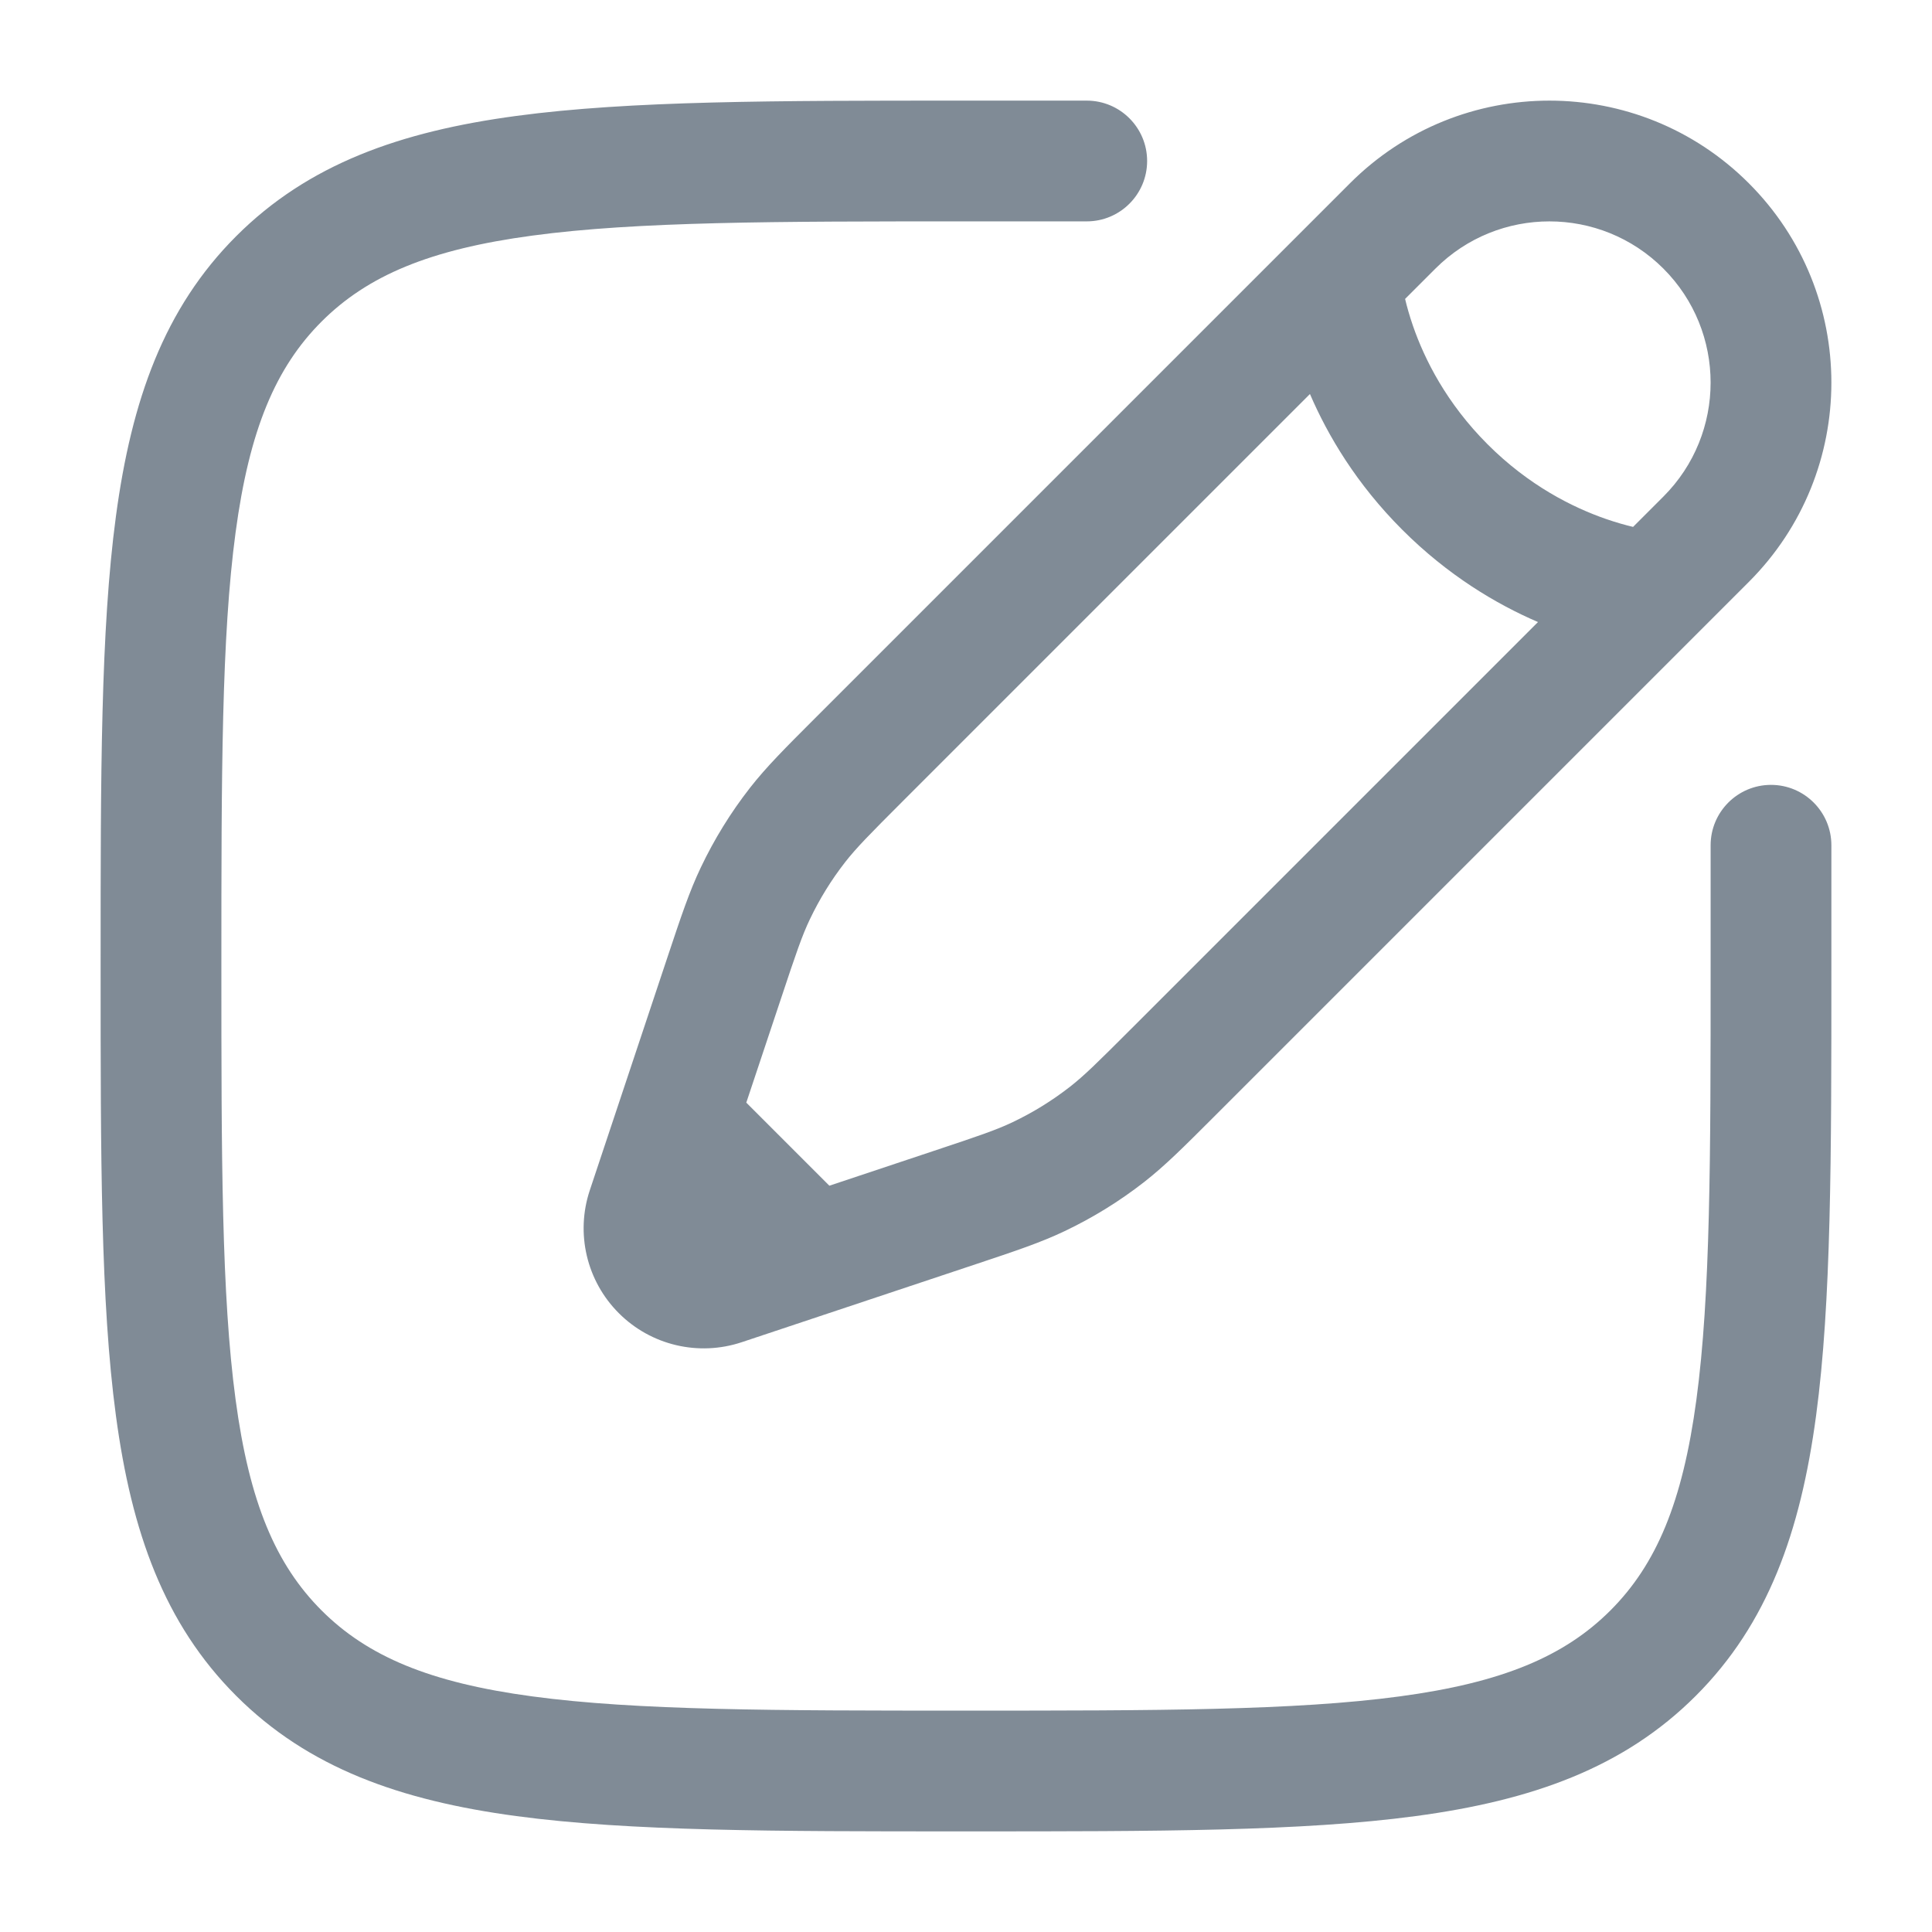
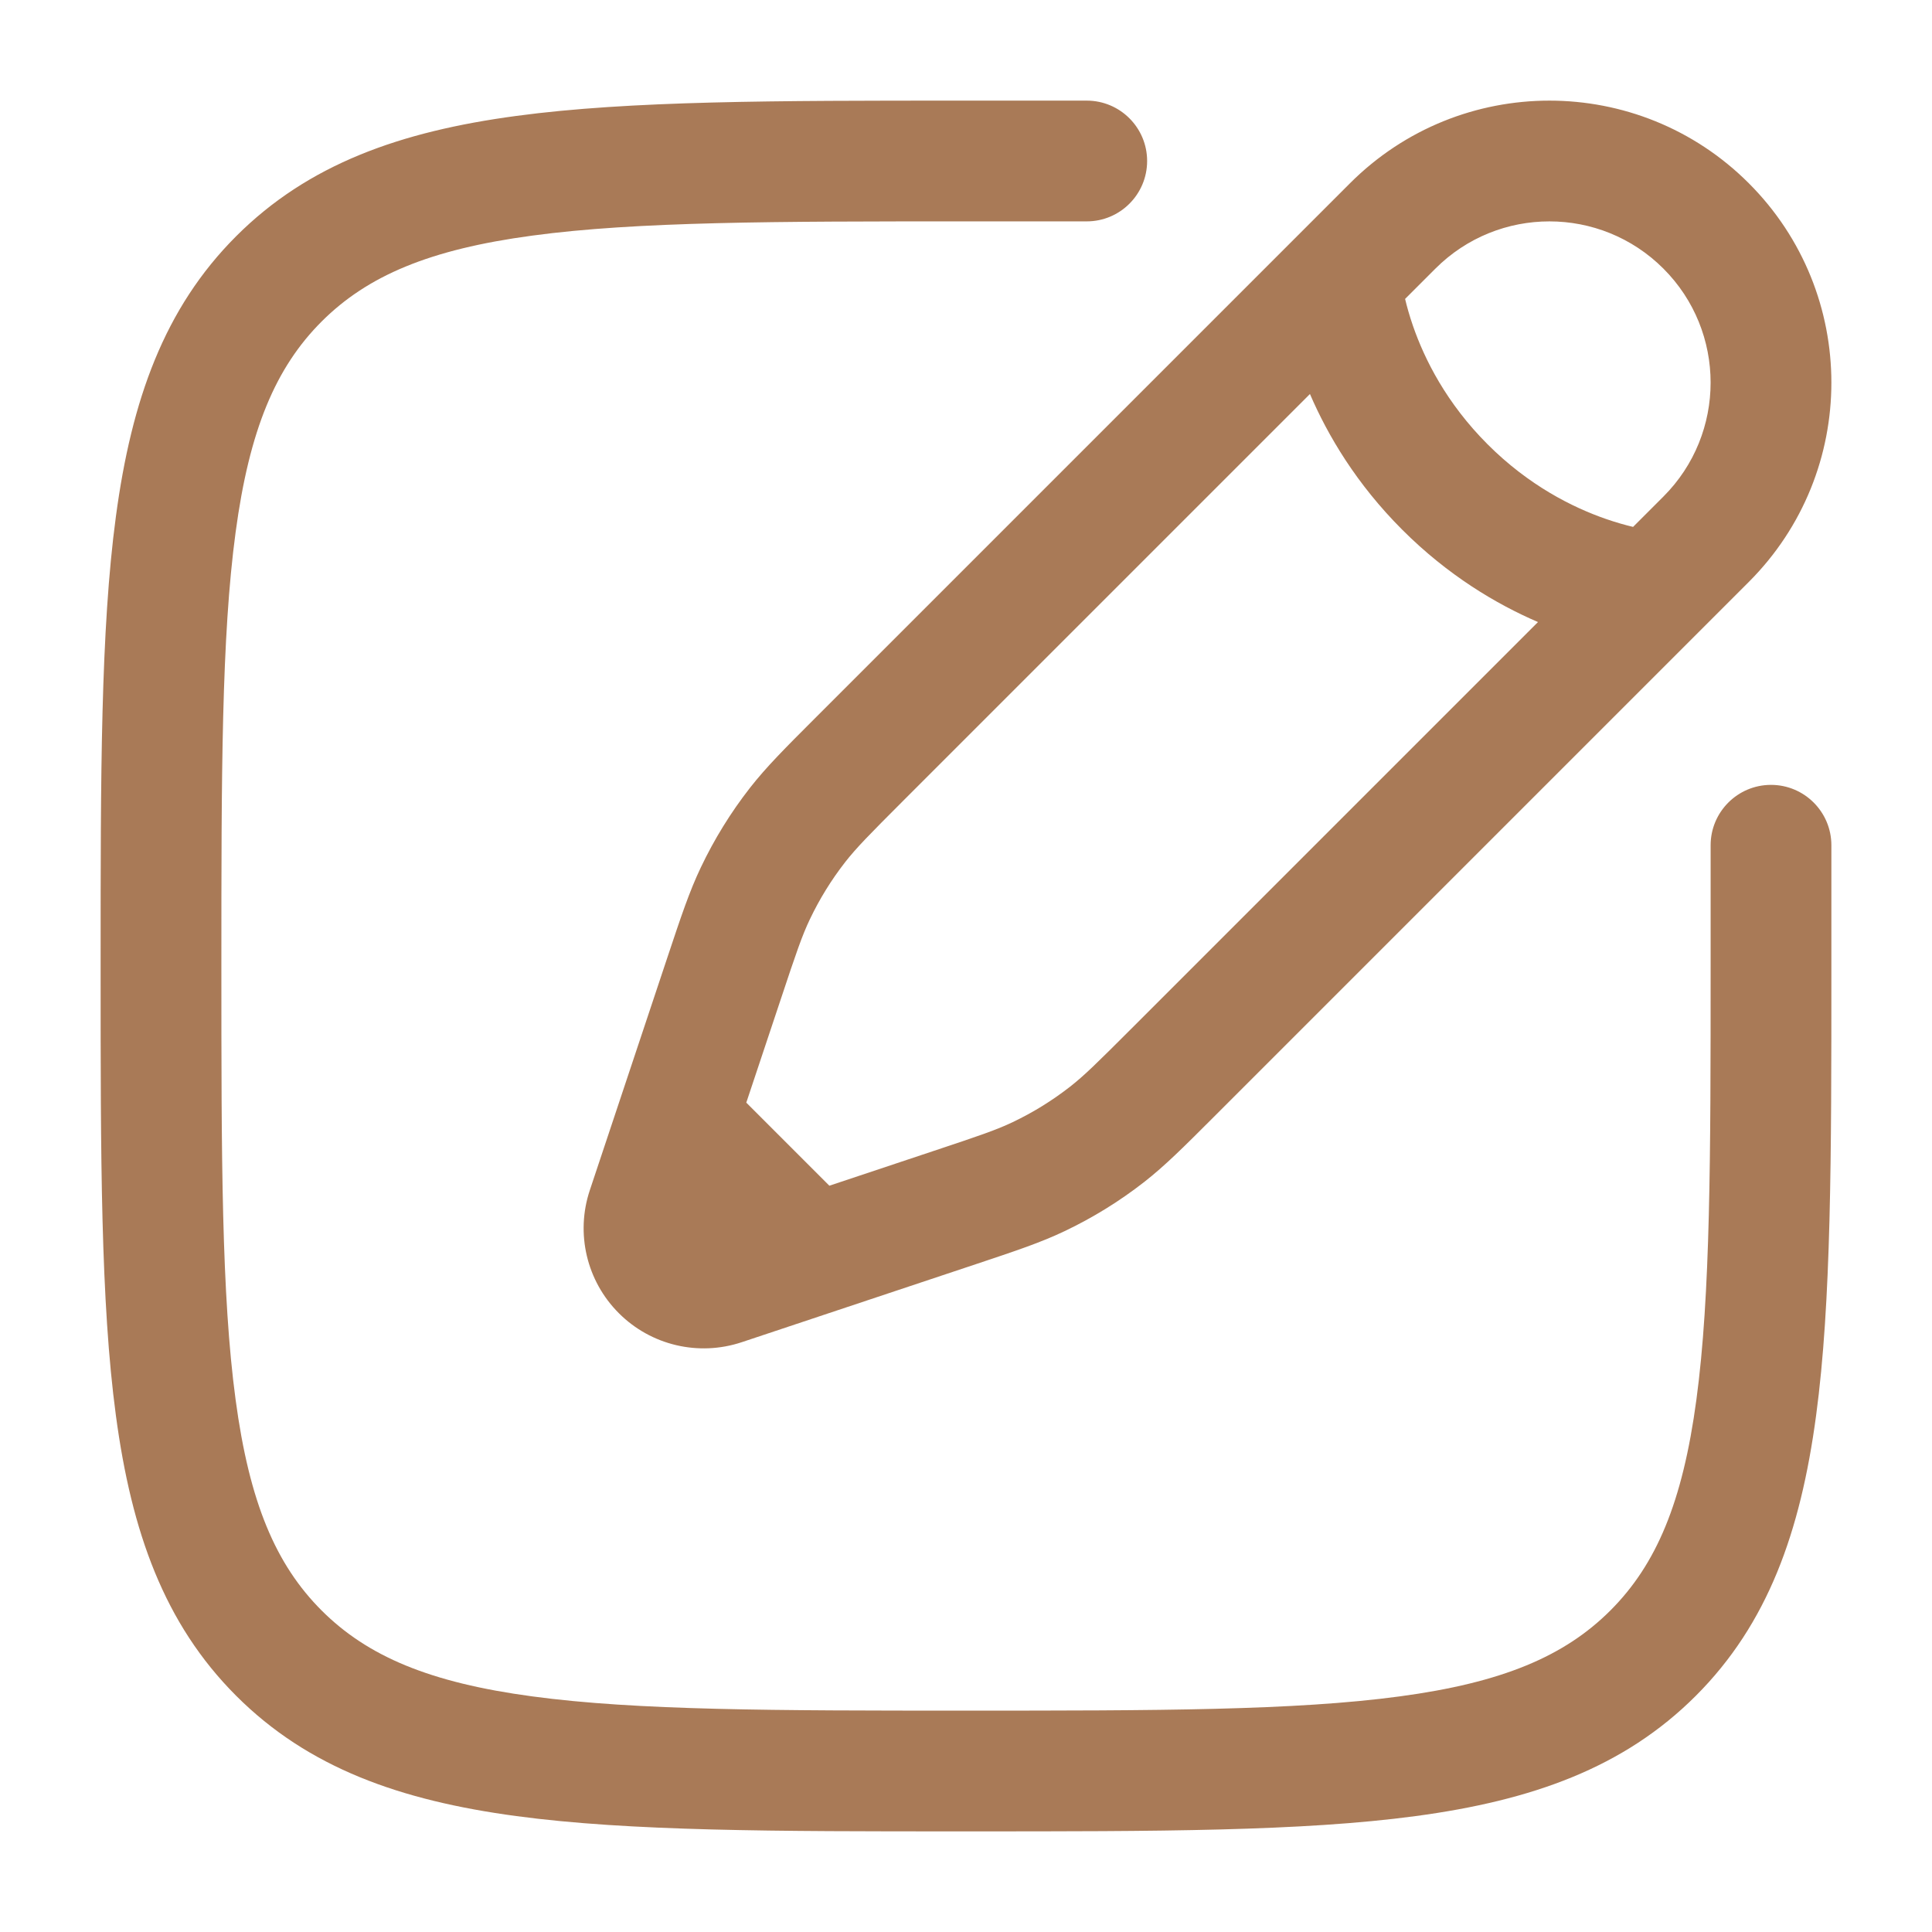
<svg xmlns="http://www.w3.org/2000/svg" width="36" height="36" viewBox="0 0 36 36" fill="none">
-   <path fill-rule="evenodd" clip-rule="evenodd" d="M17.914 1.875H20.25C20.871 1.875 21.375 2.379 21.375 3C21.375 3.621 20.871 4.125 20.25 4.125H18C14.433 4.125 11.87 4.127 9.92 4.39C8.003 4.647 6.847 5.138 5.992 5.992C5.138 6.847 4.647 8.003 4.39 9.92C4.127 11.87 4.125 14.433 4.125 18C4.125 21.567 4.127 24.13 4.39 26.08C4.647 27.997 5.138 29.153 5.992 30.008C6.847 30.862 8.003 31.353 9.92 31.61C11.87 31.873 14.433 31.875 18 31.875C21.567 31.875 24.13 31.873 26.08 31.61C27.997 31.353 29.153 30.862 30.008 30.008C30.862 29.153 31.353 27.997 31.61 26.08C31.873 24.13 31.875 21.567 31.875 18V15.75C31.875 15.129 32.379 14.625 33 14.625C33.621 14.625 34.125 15.129 34.125 15.75V18.086C34.125 21.549 34.125 24.262 33.84 26.379C33.549 28.547 32.941 30.257 31.599 31.599C30.257 32.941 28.547 33.549 26.379 33.84C24.262 34.125 21.549 34.125 18.086 34.125H17.914C14.451 34.125 11.738 34.125 9.621 33.84C7.453 33.549 5.743 32.941 4.401 31.599C3.059 30.257 2.451 28.547 2.16 26.379C1.875 24.262 1.875 21.549 1.875 18.086V17.914C1.875 14.451 1.875 11.738 2.16 9.621C2.451 7.453 3.059 5.743 4.401 4.401C5.743 3.059 7.453 2.451 9.621 2.16C11.738 1.875 14.451 1.875 17.914 1.875ZM25.156 3.414C27.208 1.362 30.534 1.362 32.586 3.414C34.638 5.466 34.638 8.792 32.586 10.844L22.614 20.816C22.057 21.373 21.708 21.722 21.319 22.026C20.86 22.384 20.364 22.69 19.839 22.94C19.393 23.153 18.925 23.309 18.178 23.558L13.821 25.01C13.017 25.278 12.13 25.069 11.531 24.469C10.931 23.87 10.722 22.983 10.99 22.179L12.442 17.822C12.691 17.075 12.847 16.607 13.06 16.161C13.31 15.636 13.616 15.14 13.974 14.681C14.278 14.292 14.627 13.943 15.184 13.386L25.156 3.414ZM30.995 5.005C29.822 3.832 27.92 3.832 26.747 5.005L26.182 5.57C26.216 5.714 26.264 5.885 26.33 6.076C26.545 6.696 26.952 7.512 27.72 8.28C28.488 9.048 29.304 9.455 29.924 9.67C30.115 9.736 30.286 9.784 30.43 9.818L30.995 9.253C32.168 8.08 32.168 6.178 30.995 5.005ZM28.658 11.591C27.884 11.258 26.982 10.724 26.129 9.871C25.276 9.018 24.742 8.116 24.409 7.342L16.826 14.925C16.201 15.55 15.957 15.798 15.748 16.065C15.491 16.395 15.271 16.751 15.091 17.129C14.945 17.434 14.833 17.764 14.554 18.603L13.906 20.546L15.454 22.094L17.397 21.446C18.236 21.167 18.566 21.055 18.871 20.909C19.249 20.729 19.605 20.509 19.935 20.252C20.202 20.044 20.45 19.799 21.075 19.174L28.658 11.591Z" fill="#808b96" />
+   <path fill-rule="evenodd" clip-rule="evenodd" d="M17.914 1.875H20.25C20.871 1.875 21.375 2.379 21.375 3C21.375 3.621 20.871 4.125 20.25 4.125H18C14.433 4.125 11.87 4.127 9.92 4.39C8.003 4.647 6.847 5.138 5.992 5.992C5.138 6.847 4.647 8.003 4.39 9.92C4.127 11.87 4.125 14.433 4.125 18C4.125 21.567 4.127 24.13 4.39 26.08C4.647 27.997 5.138 29.153 5.992 30.008C6.847 30.862 8.003 31.353 9.92 31.61C11.87 31.873 14.433 31.875 18 31.875C21.567 31.875 24.13 31.873 26.08 31.61C27.997 31.353 29.153 30.862 30.008 30.008C30.862 29.153 31.353 27.997 31.61 26.08C31.873 24.13 31.875 21.567 31.875 18V15.75C31.875 15.129 32.379 14.625 33 14.625C33.621 14.625 34.125 15.129 34.125 15.75V18.086C34.125 21.549 34.125 24.262 33.84 26.379C33.549 28.547 32.941 30.257 31.599 31.599C30.257 32.941 28.547 33.549 26.379 33.84C24.262 34.125 21.549 34.125 18.086 34.125H17.914C14.451 34.125 11.738 34.125 9.621 33.84C7.453 33.549 5.743 32.941 4.401 31.599C3.059 30.257 2.451 28.547 2.16 26.379C1.875 24.262 1.875 21.549 1.875 18.086V17.914C1.875 14.451 1.875 11.738 2.16 9.621C2.451 7.453 3.059 5.743 4.401 4.401C5.743 3.059 7.453 2.451 9.621 2.16C11.738 1.875 14.451 1.875 17.914 1.875ZM25.156 3.414C27.208 1.362 30.534 1.362 32.586 3.414C34.638 5.466 34.638 8.792 32.586 10.844L22.614 20.816C22.057 21.373 21.708 21.722 21.319 22.026C20.86 22.384 20.364 22.69 19.839 22.94C19.393 23.153 18.925 23.309 18.178 23.558L13.821 25.01C13.017 25.278 12.13 25.069 11.531 24.469C10.931 23.87 10.722 22.983 10.99 22.179L12.442 17.822C12.691 17.075 12.847 16.607 13.06 16.161C13.31 15.636 13.616 15.14 13.974 14.681C14.278 14.292 14.627 13.943 15.184 13.386L25.156 3.414ZM30.995 5.005C29.822 3.832 27.92 3.832 26.747 5.005L26.182 5.57C26.216 5.714 26.264 5.885 26.33 6.076C26.545 6.696 26.952 7.512 27.72 8.28C28.488 9.048 29.304 9.455 29.924 9.67C30.115 9.736 30.286 9.784 30.43 9.818L30.995 9.253C32.168 8.08 32.168 6.178 30.995 5.005ZM28.658 11.591C27.884 11.258 26.982 10.724 26.129 9.871C25.276 9.018 24.742 8.116 24.409 7.342L16.826 14.925C16.201 15.55 15.957 15.798 15.748 16.065C15.491 16.395 15.271 16.751 15.091 17.129C14.945 17.434 14.833 17.764 14.554 18.603L13.906 20.546L15.454 22.094L17.397 21.446C18.236 21.167 18.566 21.055 18.871 20.909C19.249 20.729 19.605 20.509 19.935 20.252C20.202 20.044 20.45 19.799 21.075 19.174L28.658 11.591Z" fill="#a97a57" />
</svg>
